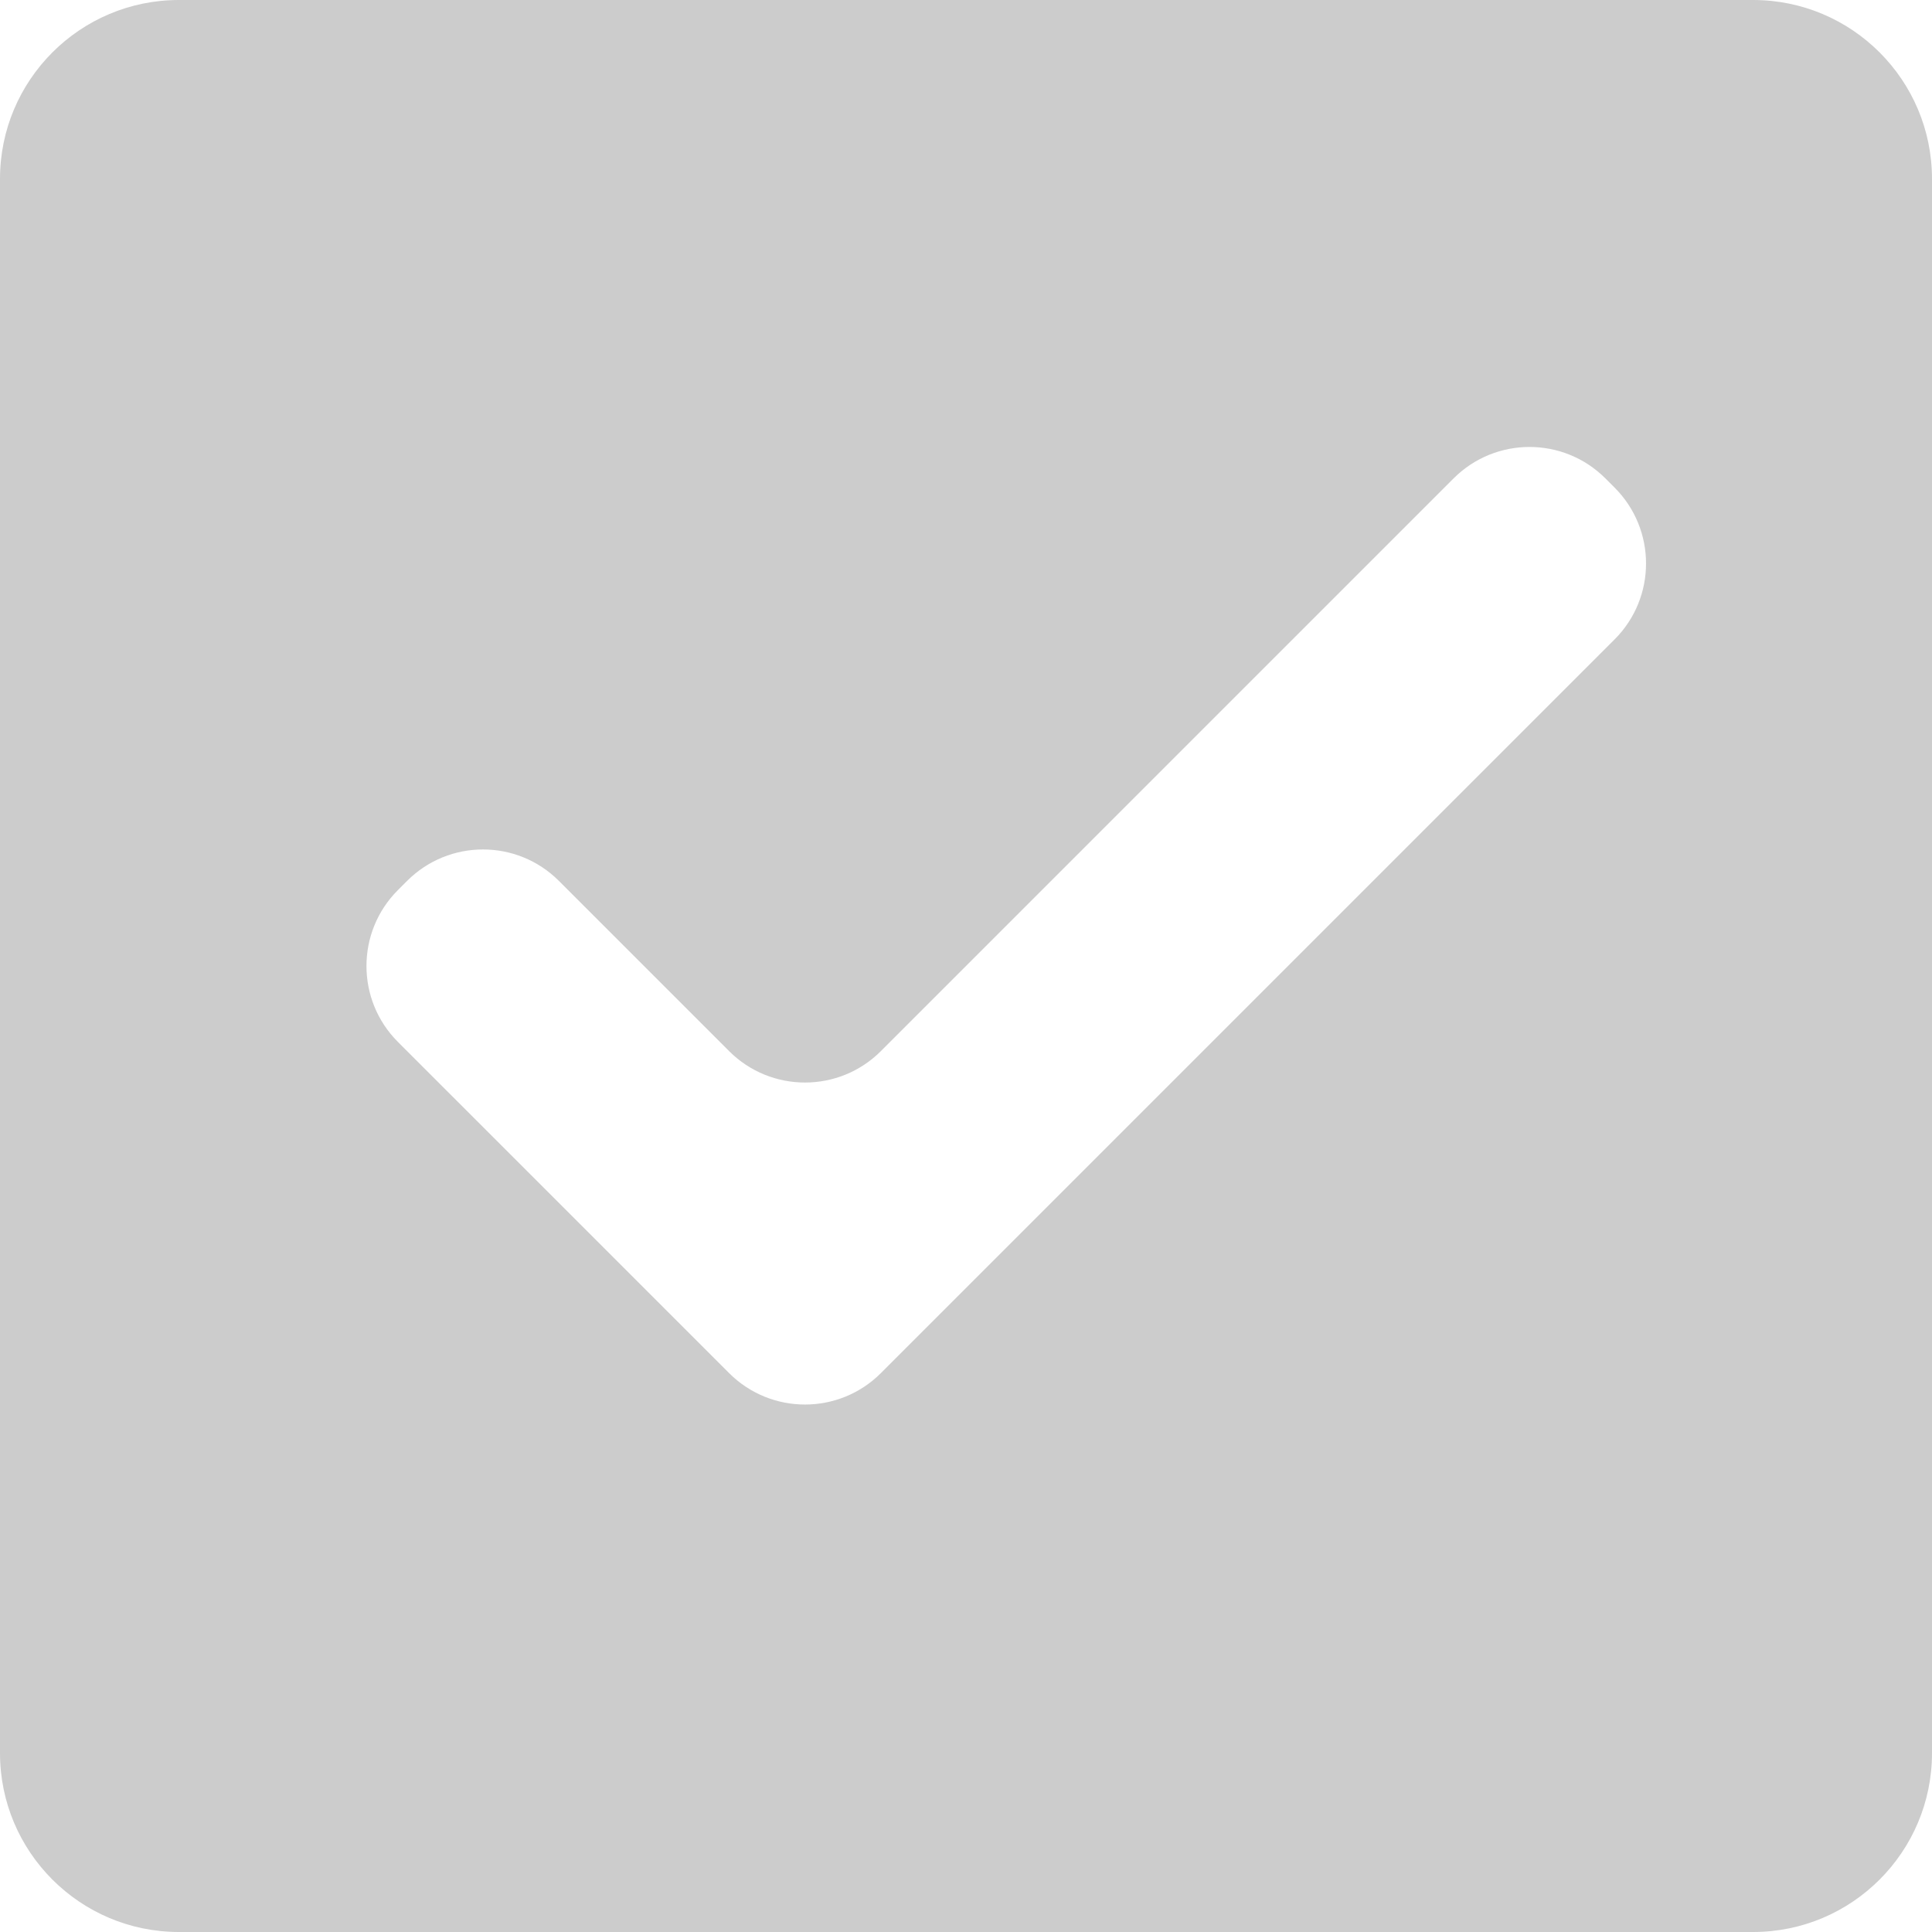
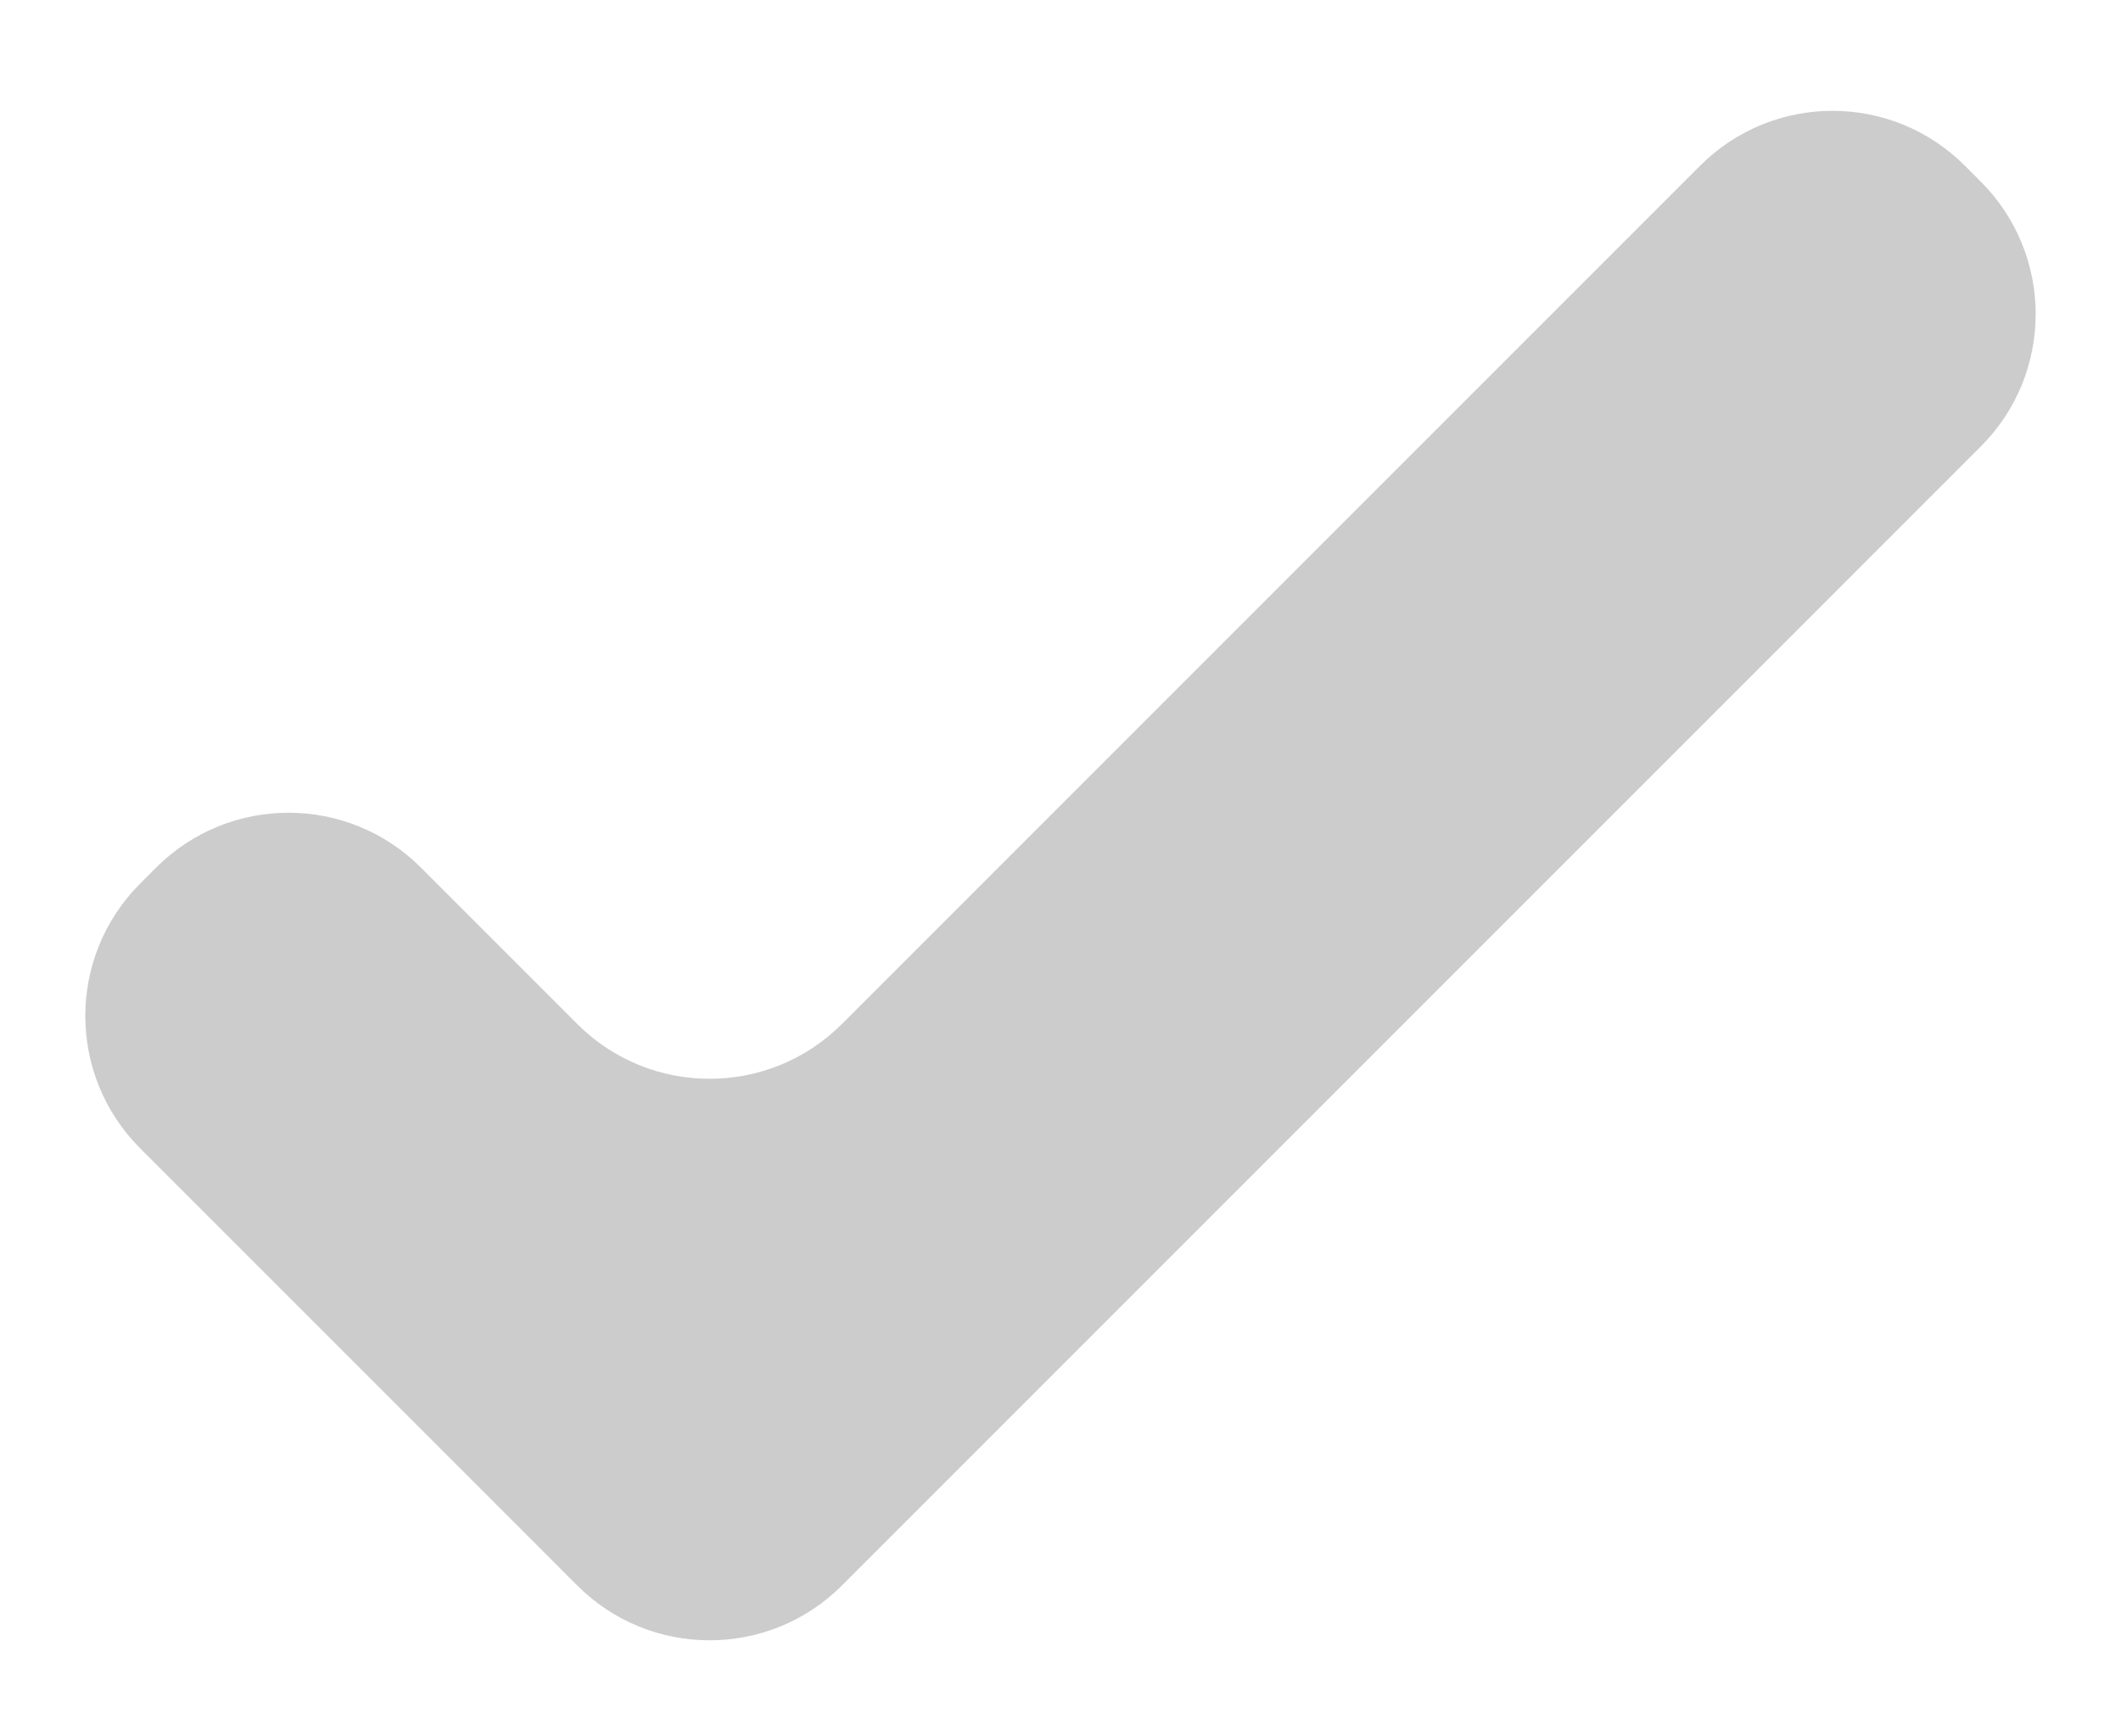
- <svg xmlns="http://www.w3.org/2000/svg" version="1.1" viewBox="369 153 54 54" width="22pt" height="22pt">
+ <svg xmlns="http://www.w3.org/2000/svg" version="1.1" viewBox="434 150 68 55" width="22pt" height="18pt">
  <g stroke="none" stroke-opacity="1" stroke-dasharray="none" fill="none" fill-opacity="1">
    <g>
-       <path d="M 369 202 L 369 202 C 369 204.761 371.239 207 374 207 L 418 207 C 420.761 207 423 204.761 423 202 L 423 158 C 423 155.239 420.761 153 418 153 L 374 153 C 374 153 374 153 374 153 C 371.239 153 369 155.239 369 158 L 369 202 C 369 202 369 202 369 202 Z M 380.121 177.879 L 380.379 177.621 C 381.55 176.45 383.45 176.45 384.621 177.621 L 389.379 182.379 C 390.55 183.55 392.45 183.55 393.621 182.379 L 409.629 166.371 C 410.8 165.2 412.7 165.2 413.871 166.371 L 414.129 166.629 C 415.3 167.8 415.3 169.7 414.129 170.871 L 393.621 191.379 C 392.45 192.55 390.55 192.55 389.379 191.379 L 380.121 182.121 C 378.95 180.95 378.95 179.05 380.121 177.879 C 380.121 177.879 380.121 177.879 380.121 177.879 L 380.121 177.879 Z" fill="#ccc" />
+       <path d="M 438.493 178.008 L 439.007 177.493 C 441.351 175.15 445.149 175.15 447.493 177.493 L 452.507 182.508 C 454.851 184.851 458.649 184.851 460.993 182.507 L 488.507 154.993 C 490.851 152.649 494.649 152.649 496.993 154.992 L 497.507 155.507 C 499.85 157.85 499.851 161.649 497.507 163.992 C 497.507 163.992 497.507 163.992 497.507 163.992 L 460.993 200.508 C 458.649 202.851 454.85 202.851 452.507 200.508 C 452.507 200.508 452.507 200.508 452.507 200.508 L 438.493 186.493 C 436.15 184.15 436.149 180.351 438.493 178.008 C 438.493 178.008 438.493 178.008 438.493 178.008 Z" fill="#ccc" />
    </g>
  </g>
</svg>
